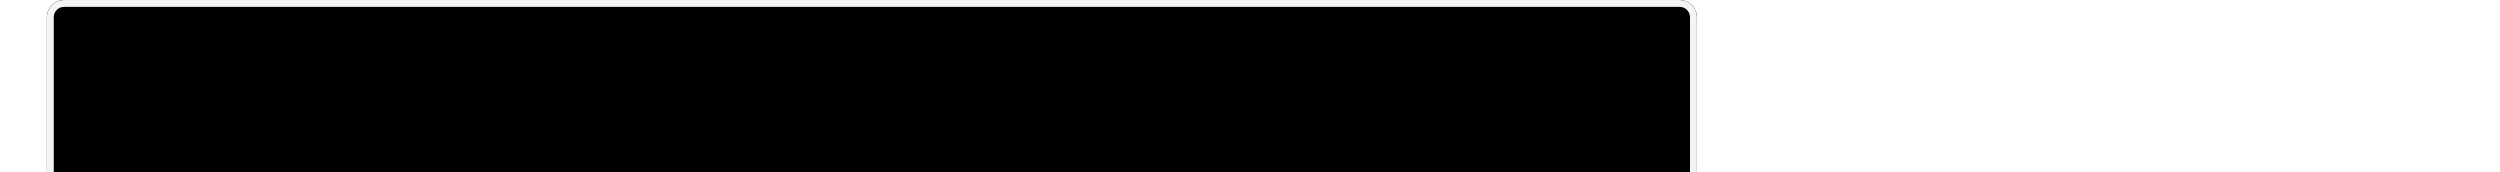
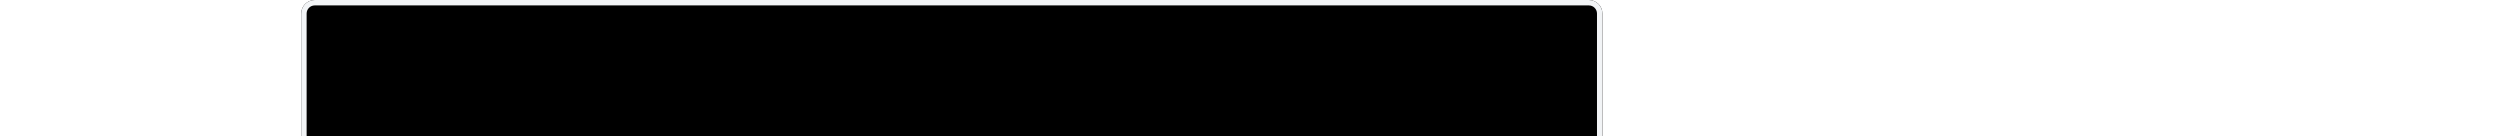
- <svg xmlns="http://www.w3.org/2000/svg" width="800" height="55" viewBox="0 0 700 50" fill="none">
+ <svg xmlns="http://www.w3.org/2000/svg" width="830" height="45" viewBox="0 0 700 50" fill="none">
  <g filter="url(#filter0_d_34_334)">
    <path fill-rule="evenodd" clip-rule="evenodd" d="M0 5C0 2.239 2.239 0 5 0H475C477.761 0 480 2.239 480 5V50C480 52.761 477.761 55 475 55H5C2.239 55 0 52.761 0 50V5Z" fill="#000000" />
    <path d="M1 5C1 2.791 2.791 1 5 1H475C477.209 1 479 2.791 479 5V50C479 52.209 477.209 54 475 54H5C2.791 54 1 52.209 1 50V5Z" stroke="#F2F4F6" stroke-width="2" />
  </g>
</svg>
